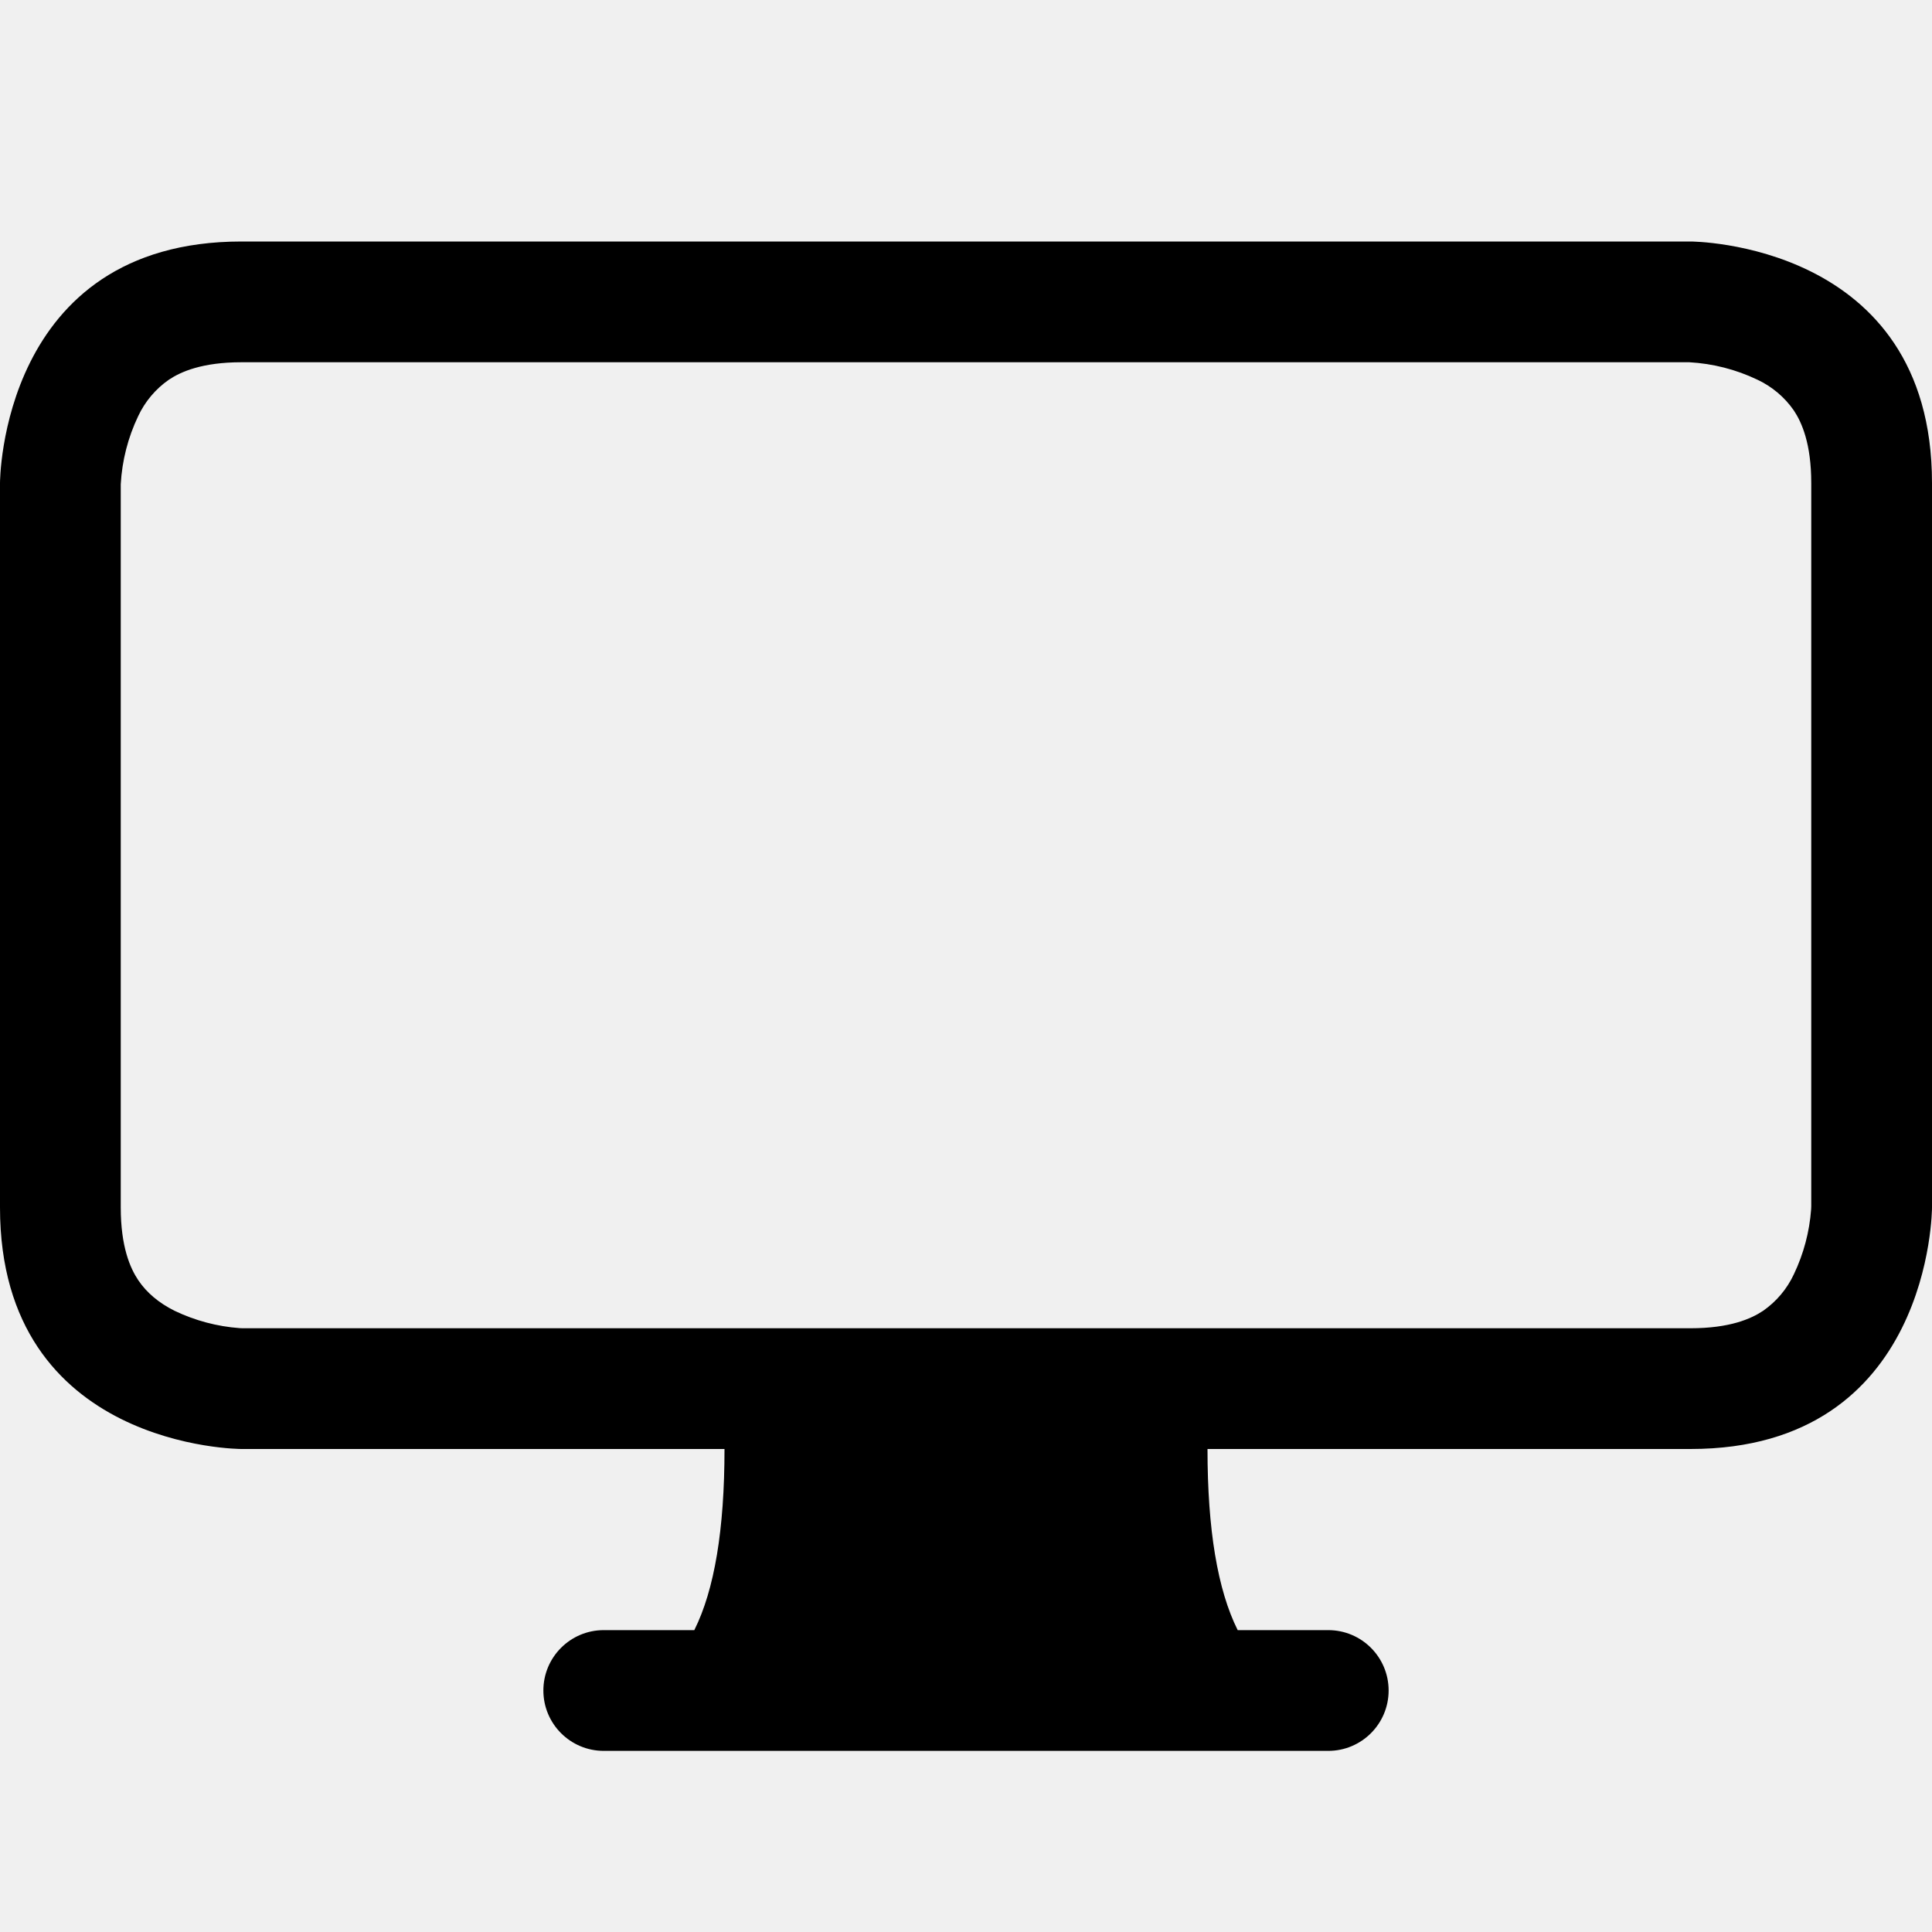
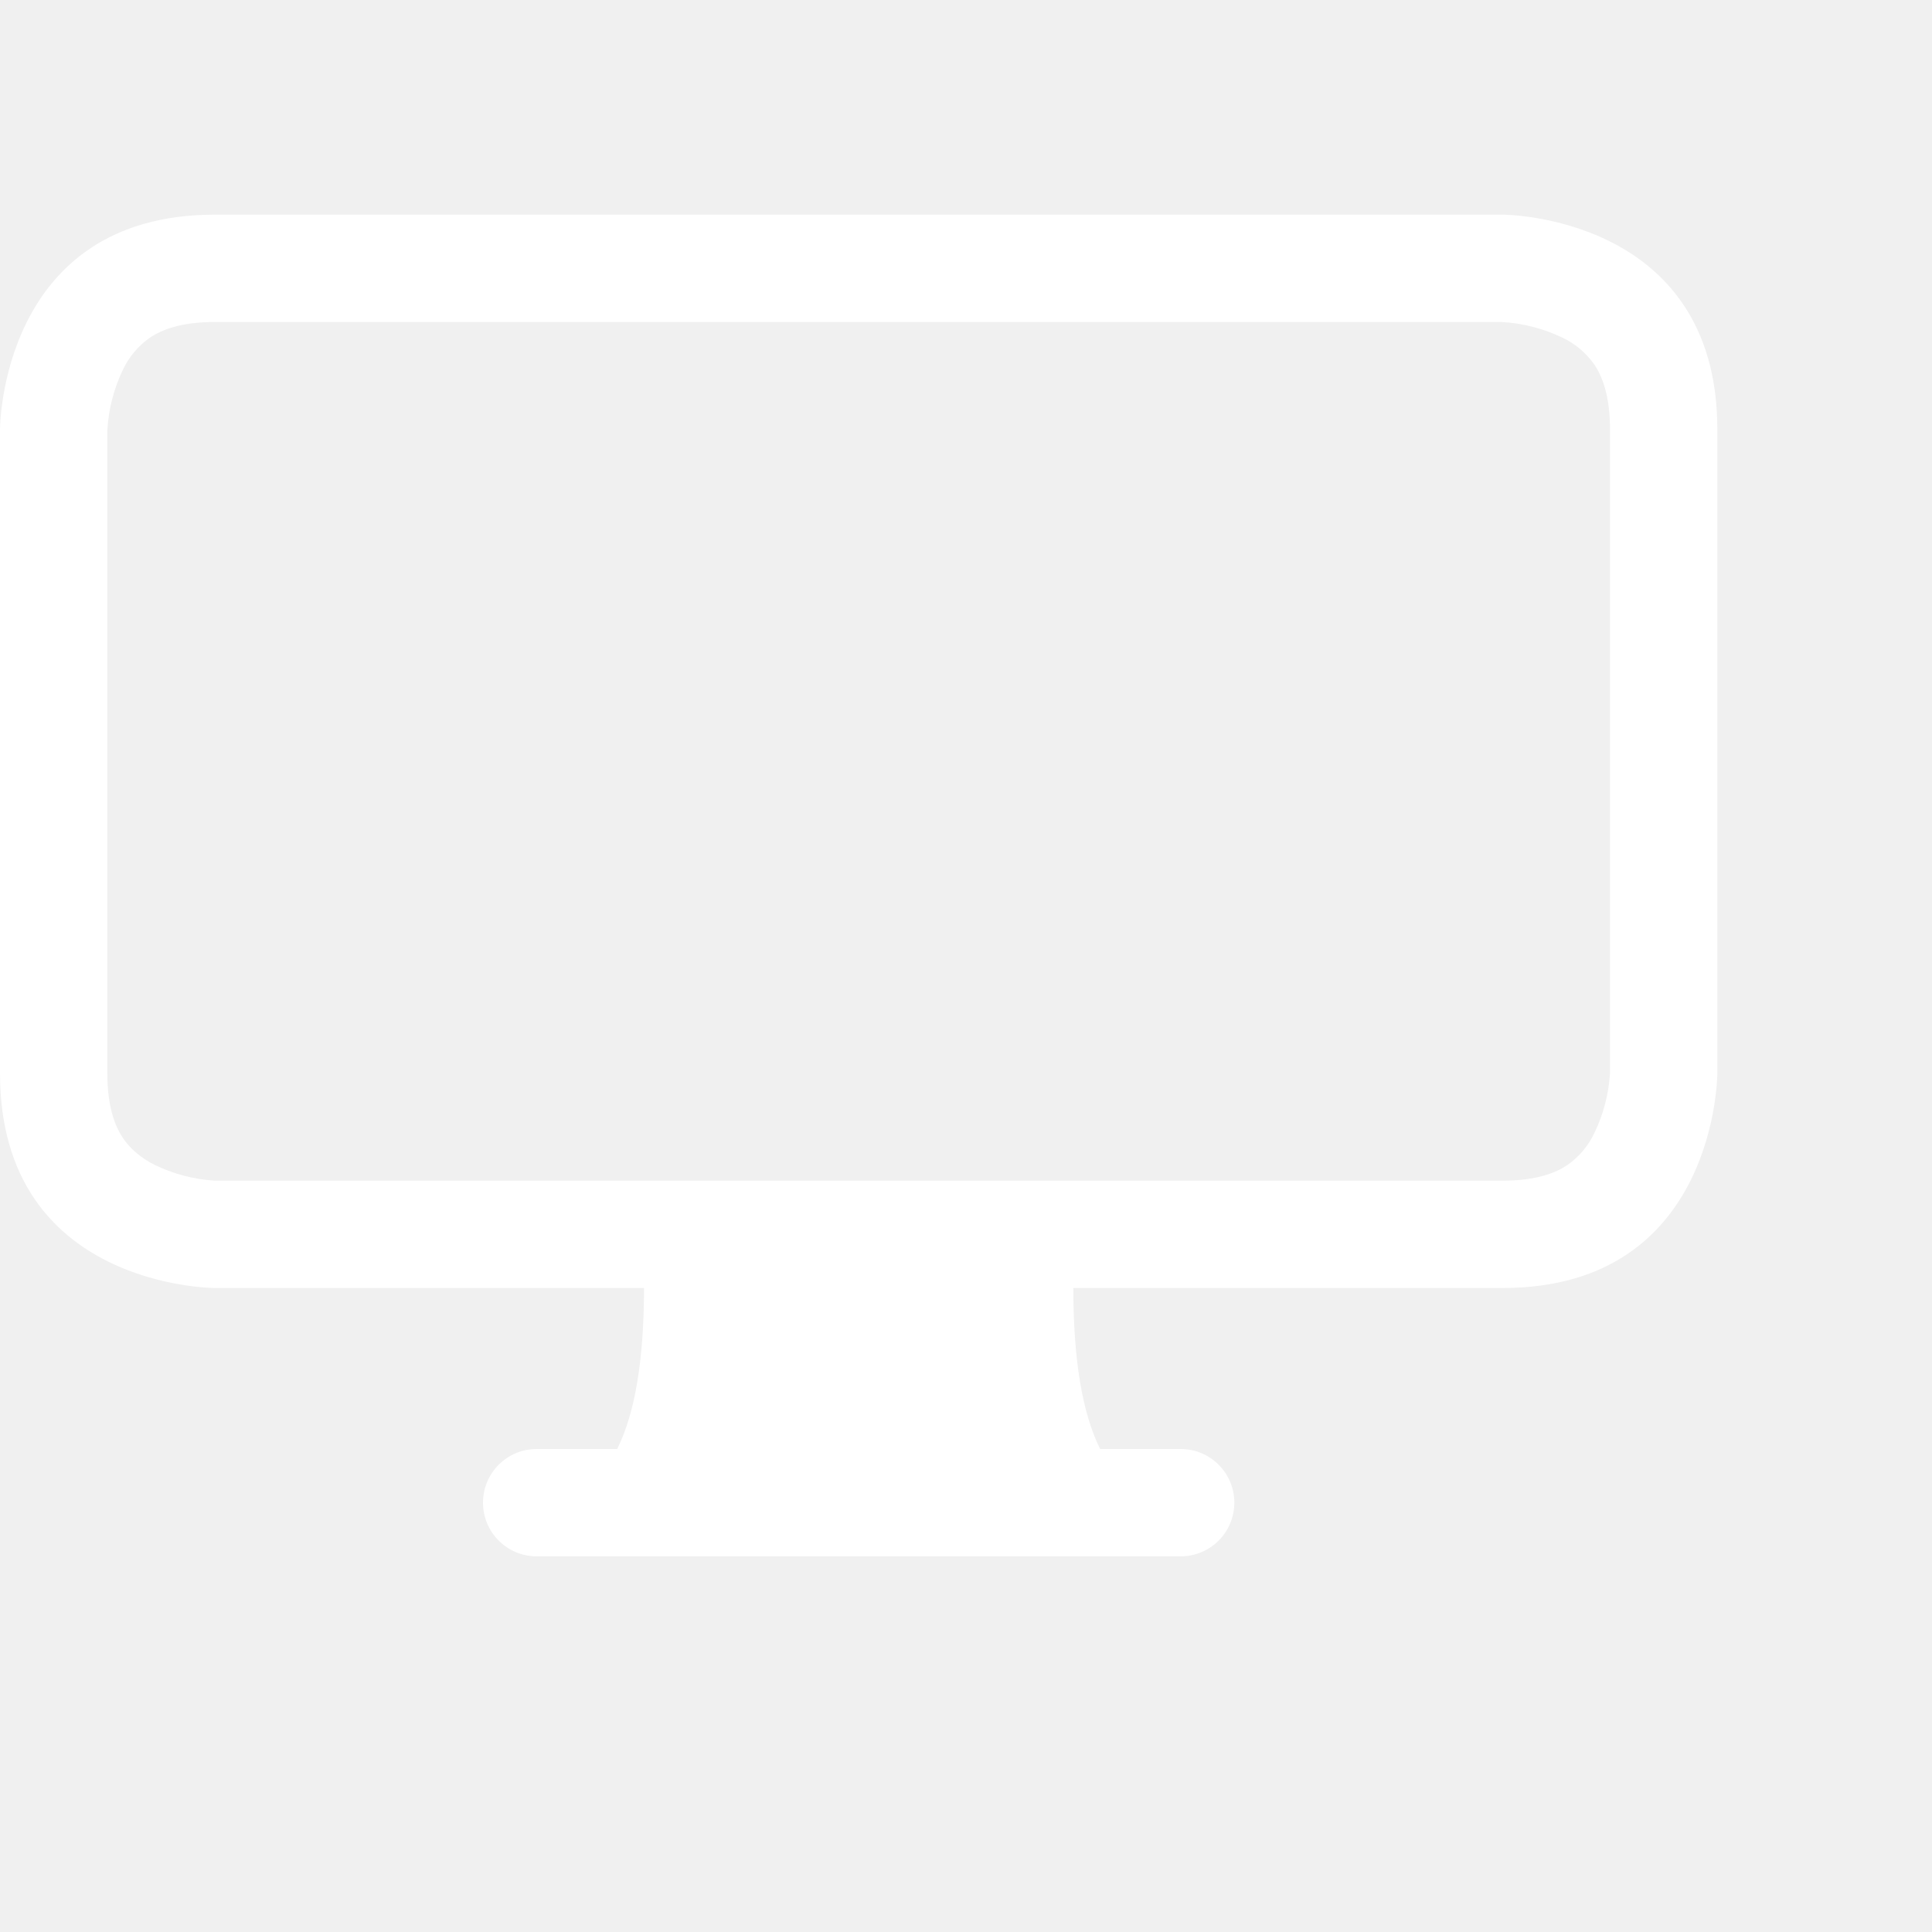
- <svg xmlns="http://www.w3.org/2000/svg" width="16" height="16" fill="currentColor" class="bi bi-display" viewBox="0 0 16 16">
+ <svg xmlns="http://www.w3.org/2000/svg" width="20" height="20" fill="white" class="bi bi-display" viewBox="0 0 18 18">
  <path d="M0 4s0-2 2-2h12s2 0 2 2v6s0 2-2 2h-4q0 1 .25 1.5H11a.5.5 0 0 1 0 1H5a.5.5 0 0 1 0-1h.75Q6 13 6 12H2s-2 0-2-2zm1.398-.855a.76.76 0 0 0-.254.302A1.5 1.5 0 0 0 1 4.01V10c0 .325.078.502.145.602q.105.156.302.254a1.5 1.5 0 0 0 .538.143L2.01 11H14c.325 0 .502-.078.602-.145a.76.76 0 0 0 .254-.302 1.5 1.5 0 0 0 .143-.538L15 9.99V4c0-.325-.078-.502-.145-.602a.76.76 0 0 0-.302-.254A1.5 1.5 0 0 0 13.99 3H2c-.325 0-.502.078-.602.145" />
</svg>
